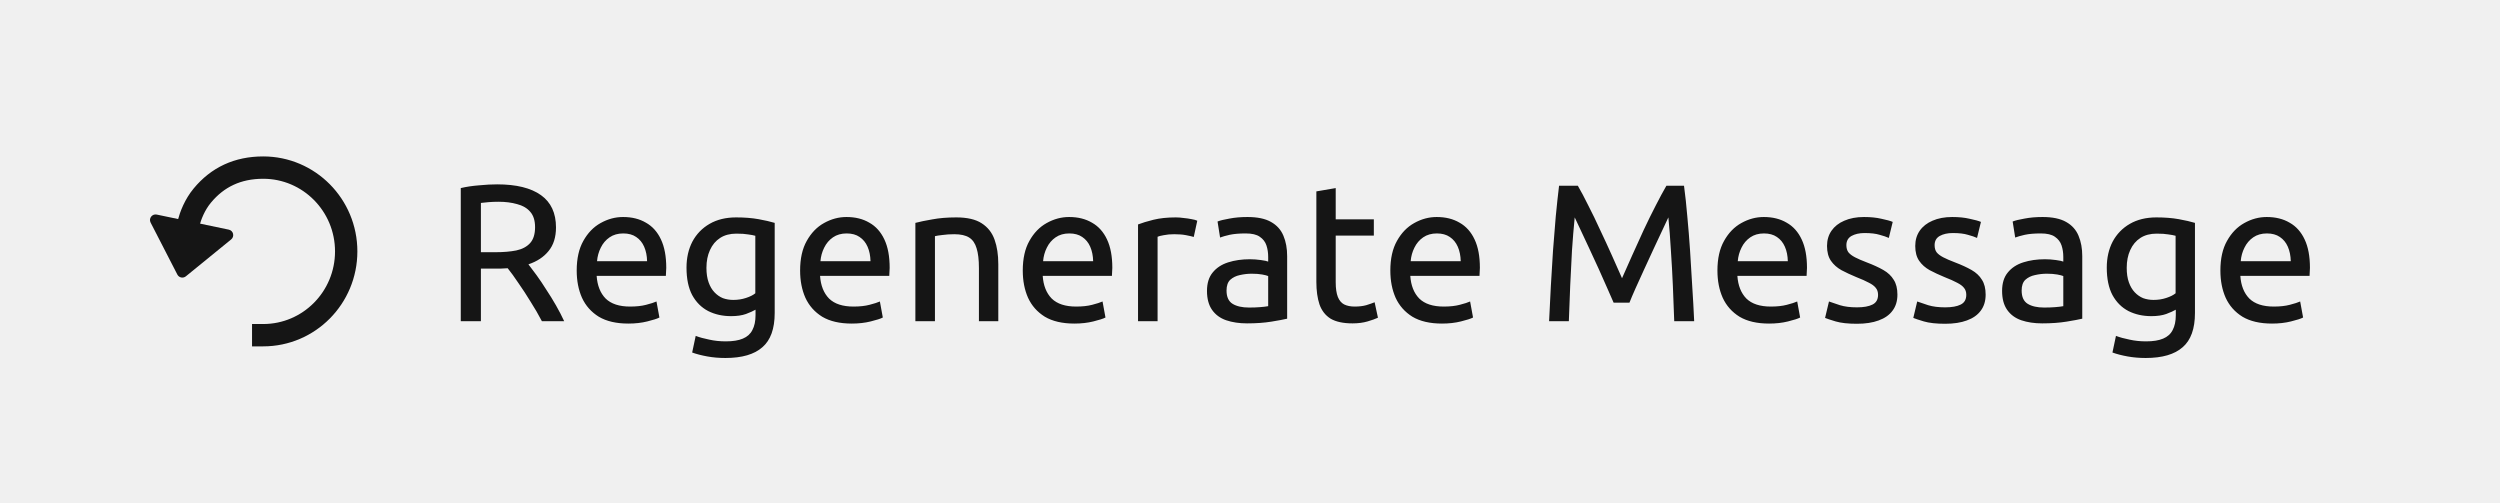
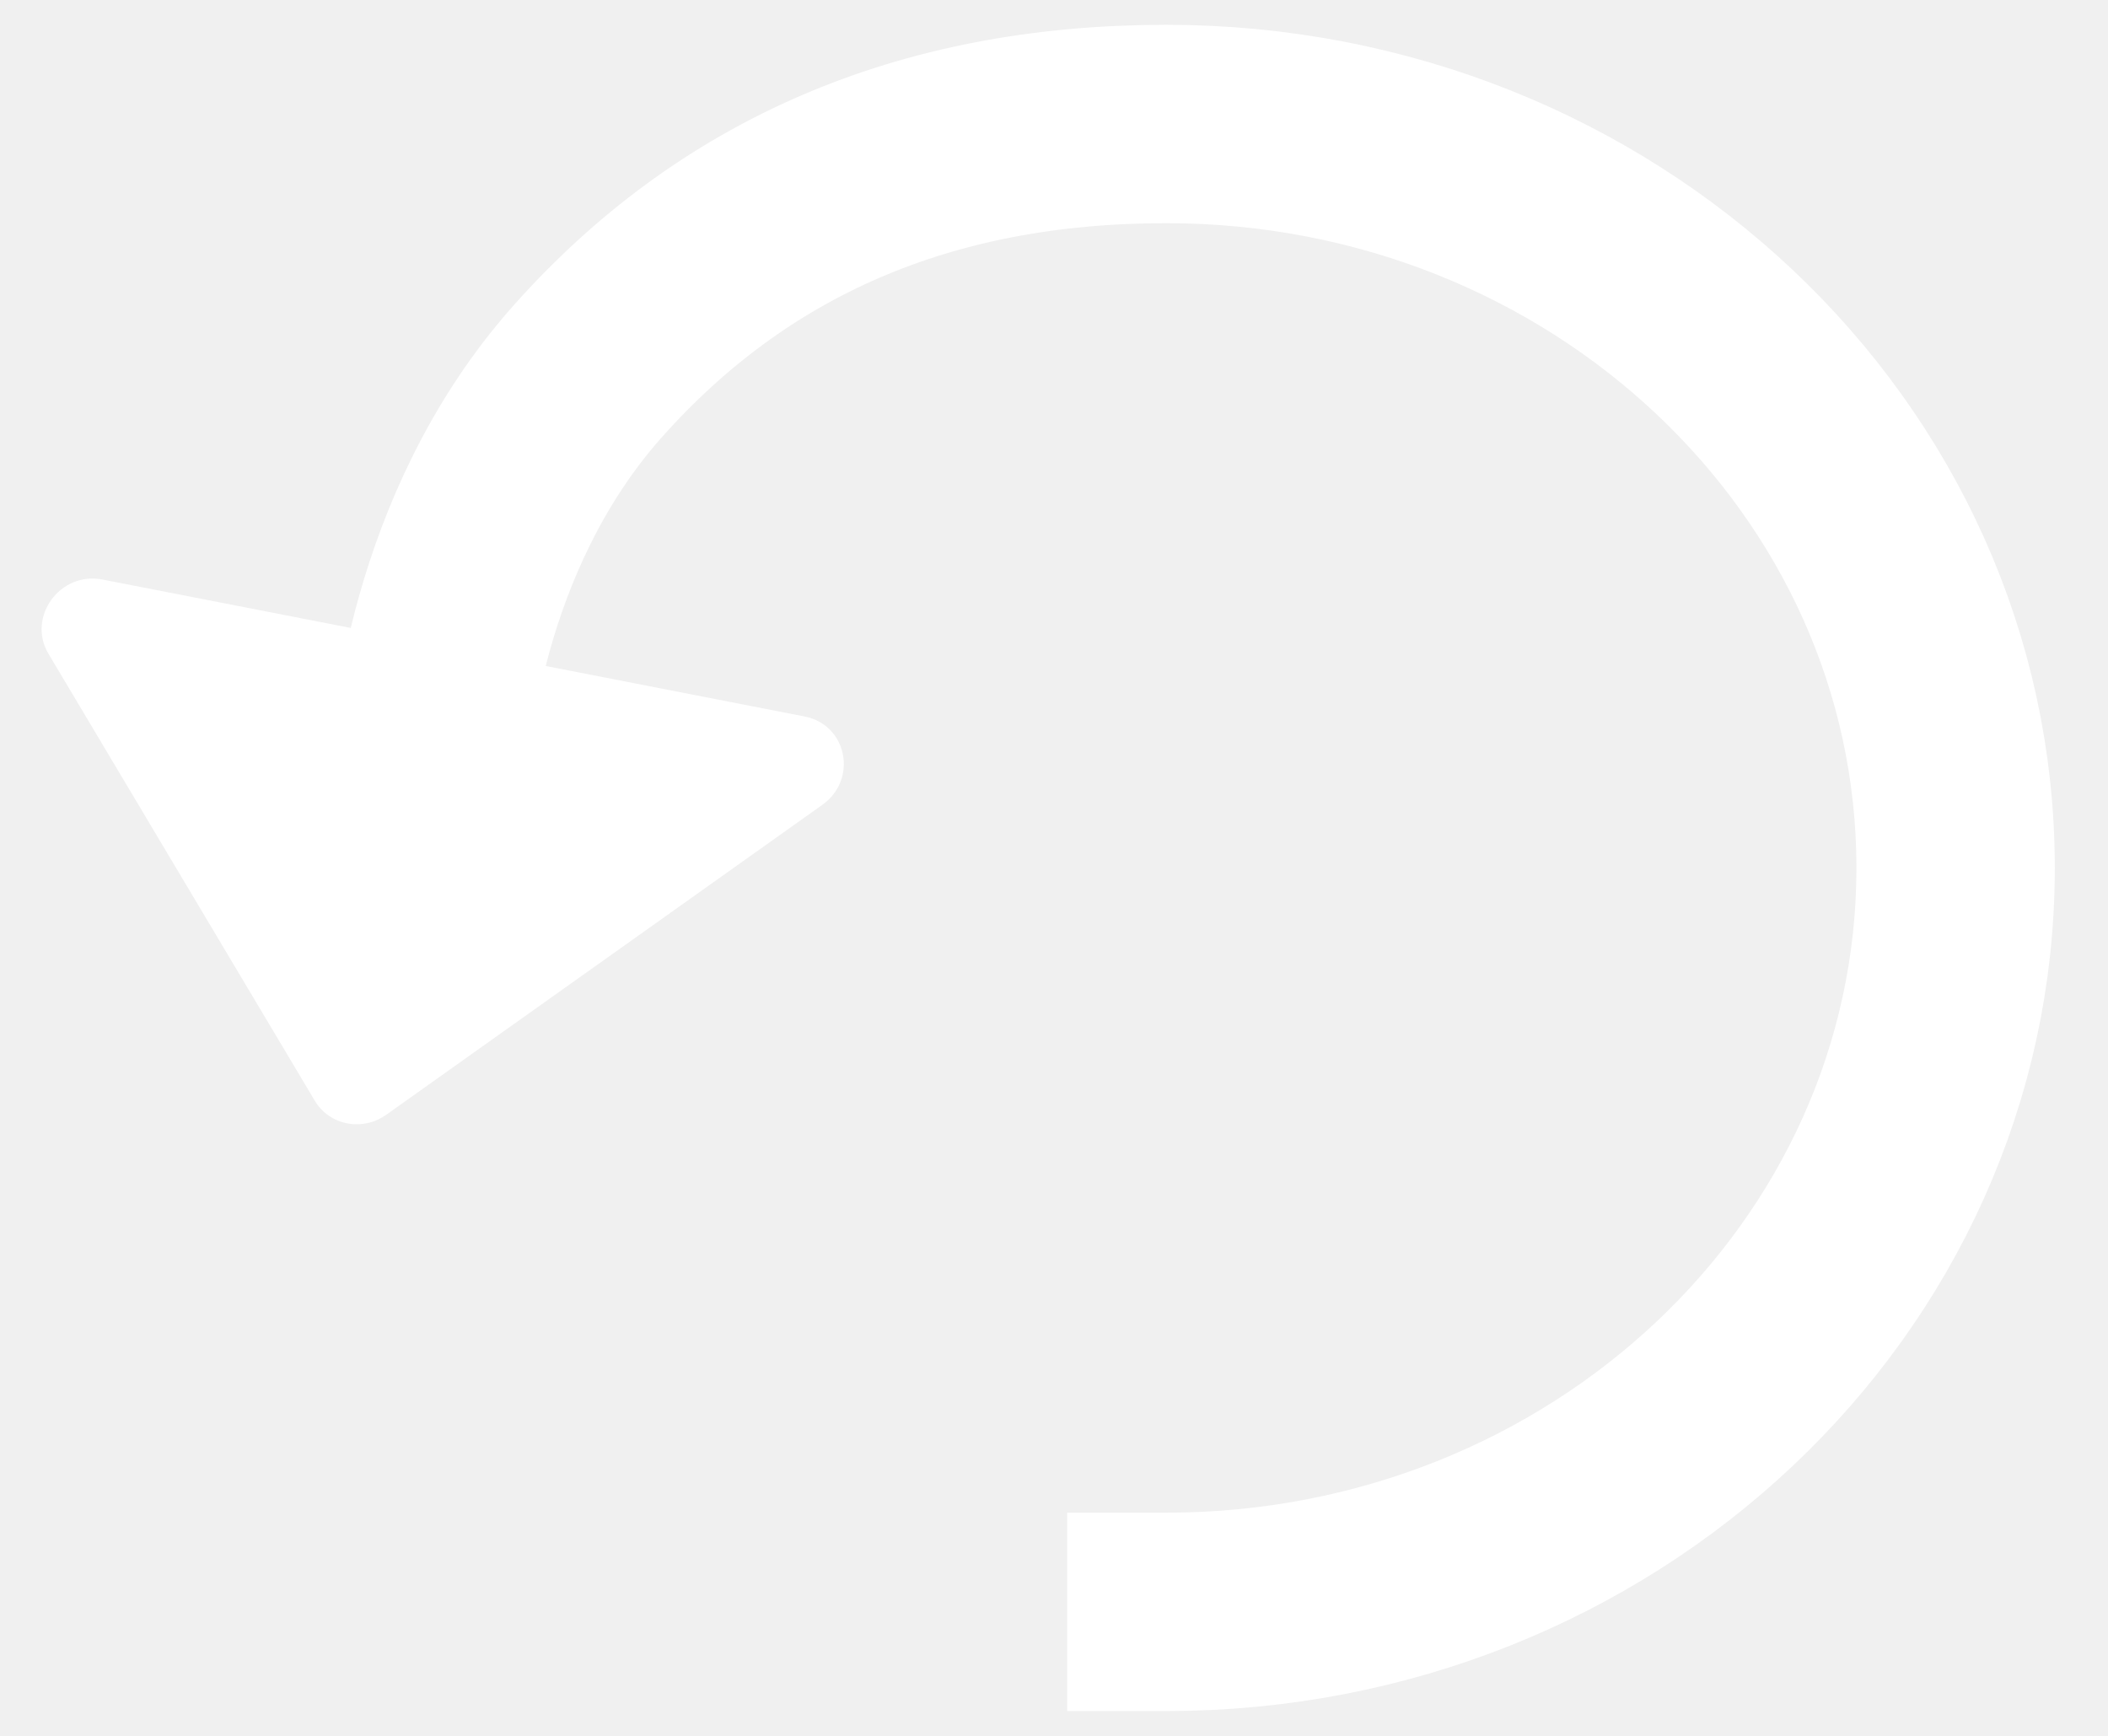
- <svg xmlns="http://www.w3.org/2000/svg" width="179" height="36" viewBox="0 0 179 36" fill="none">
-   <path d="M18.846 24C22.128 24 24.788 21.314 24.788 18C24.788 14.686 22.128 12 18.846 12C17.015 12 15.577 12.685 14.487 14C13.398 15.315 13.312 17.044 13.312 17.044" stroke="#151515" stroke-width="1.6" stroke-linecap="square" />
-   <path d="M13.306 19.786C13.109 19.946 12.814 19.884 12.698 19.658L10.784 15.937C10.63 15.638 10.893 15.294 11.222 15.363L16.38 16.442C16.71 16.51 16.812 16.931 16.551 17.143L13.306 19.786Z" fill="#151515" />
-   <path d="M32.991 23V13.466C33.383 13.373 33.817 13.307 34.293 13.27C34.769 13.223 35.203 13.2 35.595 13.2C36.967 13.2 38.012 13.457 38.731 13.97C39.45 14.483 39.809 15.253 39.809 16.28C39.809 16.98 39.632 17.545 39.277 17.974C38.932 18.403 38.451 18.721 37.835 18.926C38.003 19.141 38.199 19.402 38.423 19.71C38.647 20.018 38.876 20.359 39.109 20.732C39.352 21.096 39.585 21.474 39.809 21.866C40.033 22.258 40.229 22.636 40.397 23H38.801C38.558 22.533 38.288 22.067 37.989 21.6C37.7 21.124 37.41 20.681 37.121 20.27C36.841 19.85 36.584 19.495 36.351 19.206C36.258 19.206 36.164 19.211 36.071 19.22C35.987 19.229 35.898 19.234 35.805 19.234H34.433V23H32.991ZM34.433 18.058H35.469C36.048 18.058 36.547 18.016 36.967 17.932C37.396 17.839 37.728 17.661 37.961 17.4C38.194 17.139 38.311 16.761 38.311 16.266C38.311 15.79 38.194 15.421 37.961 15.16C37.737 14.899 37.424 14.717 37.023 14.614C36.631 14.502 36.192 14.446 35.707 14.446C35.436 14.446 35.194 14.455 34.979 14.474C34.764 14.493 34.582 14.511 34.433 14.53V18.058ZM44.988 23.168C44.13 23.168 43.425 23.005 42.874 22.678C42.333 22.342 41.931 21.889 41.67 21.32C41.418 20.751 41.292 20.102 41.292 19.374C41.292 18.515 41.451 17.806 41.768 17.246C42.086 16.677 42.496 16.252 43 15.972C43.514 15.683 44.05 15.538 44.61 15.538C45.245 15.538 45.791 15.673 46.248 15.944C46.715 16.205 47.074 16.607 47.326 17.148C47.578 17.68 47.704 18.357 47.704 19.178C47.704 19.262 47.7 19.355 47.69 19.458C47.69 19.561 47.685 19.659 47.676 19.752H42.72C42.767 20.443 42.981 20.984 43.364 21.376C43.756 21.759 44.34 21.95 45.114 21.95C45.562 21.95 45.945 21.908 46.262 21.824C46.589 21.74 46.836 21.661 47.004 21.586L47.214 22.734C47.056 22.818 46.766 22.911 46.346 23.014C45.935 23.117 45.483 23.168 44.988 23.168ZM42.748 18.702H46.332C46.323 18.31 46.253 17.965 46.122 17.666C45.992 17.367 45.8 17.134 45.548 16.966C45.306 16.798 44.998 16.714 44.624 16.714C44.242 16.714 43.915 16.807 43.644 16.994C43.373 17.181 43.163 17.428 43.014 17.736C42.865 18.035 42.776 18.357 42.748 18.702ZM51.94 25.632C51.482 25.632 51.048 25.595 50.638 25.52C50.227 25.445 49.867 25.352 49.559 25.24L49.812 24.05C50.082 24.153 50.404 24.241 50.778 24.316C51.151 24.4 51.547 24.442 51.968 24.442C52.471 24.442 52.877 24.377 53.185 24.246C53.503 24.115 53.731 23.91 53.871 23.63C54.021 23.35 54.096 22.995 54.096 22.566V22.174C53.937 22.267 53.708 22.37 53.41 22.482C53.12 22.585 52.766 22.636 52.346 22.636C51.739 22.636 51.193 22.515 50.708 22.272C50.222 22.02 49.84 21.637 49.559 21.124C49.289 20.611 49.154 19.957 49.154 19.164C49.154 18.464 49.294 17.843 49.574 17.302C49.863 16.761 50.273 16.336 50.806 16.028C51.337 15.72 51.972 15.566 52.709 15.566C53.307 15.566 53.839 15.608 54.306 15.692C54.772 15.776 55.16 15.865 55.468 15.958V22.412C55.468 23.541 55.173 24.358 54.586 24.862C54.007 25.375 53.125 25.632 51.94 25.632ZM52.499 21.474C52.826 21.474 53.13 21.427 53.41 21.334C53.699 21.241 53.923 21.129 54.081 20.998V16.882C53.951 16.845 53.778 16.812 53.563 16.784C53.358 16.747 53.078 16.728 52.724 16.728C52.266 16.728 51.879 16.831 51.562 17.036C51.244 17.241 51.002 17.531 50.834 17.904C50.666 18.268 50.581 18.693 50.581 19.178C50.581 19.579 50.633 19.925 50.736 20.214C50.838 20.503 50.978 20.741 51.156 20.928C51.333 21.115 51.533 21.255 51.758 21.348C51.991 21.432 52.238 21.474 52.499 21.474ZM60.984 23.168C60.126 23.168 59.421 23.005 58.87 22.678C58.329 22.342 57.928 21.889 57.666 21.32C57.414 20.751 57.288 20.102 57.288 19.374C57.288 18.515 57.447 17.806 57.764 17.246C58.082 16.677 58.492 16.252 58.996 15.972C59.51 15.683 60.046 15.538 60.606 15.538C61.241 15.538 61.787 15.673 62.244 15.944C62.711 16.205 63.07 16.607 63.322 17.148C63.574 17.68 63.7 18.357 63.7 19.178C63.7 19.262 63.696 19.355 63.686 19.458C63.686 19.561 63.682 19.659 63.672 19.752H58.716C58.763 20.443 58.978 20.984 59.36 21.376C59.752 21.759 60.336 21.95 61.11 21.95C61.558 21.95 61.941 21.908 62.258 21.824C62.585 21.74 62.832 21.661 63 21.586L63.21 22.734C63.052 22.818 62.762 22.911 62.342 23.014C61.932 23.117 61.479 23.168 60.984 23.168ZM58.744 18.702H62.328C62.319 18.31 62.249 17.965 62.118 17.666C61.988 17.367 61.796 17.134 61.544 16.966C61.302 16.798 60.994 16.714 60.62 16.714C60.238 16.714 59.911 16.807 59.64 16.994C59.37 17.181 59.16 17.428 59.01 17.736C58.861 18.035 58.772 18.357 58.744 18.702ZM65.541 23V15.958C65.859 15.874 66.265 15.79 66.76 15.706C67.254 15.613 67.823 15.566 68.468 15.566C69.251 15.566 69.858 15.706 70.287 15.986C70.726 16.266 71.034 16.658 71.212 17.162C71.389 17.657 71.478 18.24 71.478 18.912V23H70.091V19.192C70.091 18.595 70.035 18.123 69.924 17.778C69.821 17.423 69.644 17.167 69.391 17.008C69.139 16.849 68.785 16.77 68.328 16.77C68.019 16.77 67.735 16.789 67.474 16.826C67.222 16.854 67.044 16.882 66.942 16.91V23H65.541ZM76.926 23.168C76.067 23.168 75.362 23.005 74.812 22.678C74.27 22.342 73.869 21.889 73.608 21.32C73.356 20.751 73.23 20.102 73.23 19.374C73.23 18.515 73.388 17.806 73.706 17.246C74.023 16.677 74.434 16.252 74.938 15.972C75.451 15.683 75.988 15.538 76.548 15.538C77.182 15.538 77.728 15.673 78.186 15.944C78.652 16.205 79.012 16.607 79.264 17.148C79.516 17.68 79.642 18.357 79.642 19.178C79.642 19.262 79.637 19.355 79.628 19.458C79.628 19.561 79.623 19.659 79.614 19.752H74.658C74.704 20.443 74.919 20.984 75.302 21.376C75.694 21.759 76.277 21.95 77.052 21.95C77.5 21.95 77.882 21.908 78.2 21.824C78.526 21.74 78.774 21.661 78.942 21.586L79.152 22.734C78.993 22.818 78.704 22.911 78.284 23.014C77.873 23.117 77.42 23.168 76.926 23.168ZM74.686 18.702H78.27C78.26 18.31 78.19 17.965 78.06 17.666C77.929 17.367 77.738 17.134 77.486 16.966C77.243 16.798 76.935 16.714 76.562 16.714C76.179 16.714 75.852 16.807 75.582 16.994C75.311 17.181 75.101 17.428 74.952 17.736C74.802 18.035 74.714 18.357 74.686 18.702ZM81.483 23V16.07C81.772 15.958 82.141 15.846 82.589 15.734C83.046 15.622 83.578 15.566 84.185 15.566C84.362 15.566 84.549 15.58 84.745 15.608C84.95 15.627 85.142 15.655 85.319 15.692C85.496 15.72 85.632 15.757 85.725 15.804L85.473 16.966C85.352 16.929 85.17 16.887 84.927 16.84C84.694 16.793 84.409 16.77 84.073 16.77C83.793 16.77 83.541 16.793 83.317 16.84C83.102 16.877 82.958 16.915 82.883 16.952V23H81.483ZM89.29 23.154C88.73 23.154 88.231 23.079 87.792 22.93C87.363 22.781 87.027 22.533 86.784 22.188C86.542 21.843 86.42 21.39 86.42 20.83C86.42 20.279 86.556 19.841 86.826 19.514C87.097 19.178 87.466 18.935 87.932 18.786C88.399 18.637 88.917 18.562 89.486 18.562C89.748 18.562 90.009 18.581 90.27 18.618C90.541 18.655 90.718 18.693 90.802 18.73V18.394C90.802 18.095 90.76 17.82 90.676 17.568C90.592 17.316 90.434 17.111 90.2 16.952C89.976 16.793 89.64 16.714 89.192 16.714C88.726 16.714 88.343 16.747 88.044 16.812C87.755 16.877 87.526 16.943 87.358 17.008L87.176 15.86C87.363 15.785 87.648 15.715 88.03 15.65C88.413 15.575 88.842 15.538 89.318 15.538C90.028 15.538 90.588 15.655 90.998 15.888C91.418 16.121 91.717 16.453 91.894 16.882C92.072 17.302 92.16 17.787 92.16 18.338V22.818C91.927 22.874 91.554 22.944 91.04 23.028C90.527 23.112 89.944 23.154 89.29 23.154ZM89.43 22.02C89.72 22.02 89.981 22.011 90.214 21.992C90.457 21.973 90.653 21.95 90.802 21.922V19.766C90.718 19.729 90.574 19.691 90.368 19.654C90.163 19.617 89.916 19.598 89.626 19.598C89.337 19.598 89.052 19.631 88.772 19.696C88.502 19.752 88.273 19.864 88.086 20.032C87.909 20.2 87.82 20.457 87.82 20.802C87.82 21.259 87.965 21.577 88.254 21.754C88.544 21.931 88.936 22.02 89.43 22.02ZM96.841 23.154C96.178 23.154 95.656 23.042 95.273 22.818C94.9 22.585 94.634 22.244 94.475 21.796C94.326 21.348 94.251 20.807 94.251 20.172V13.704L95.637 13.466V15.706H98.367V16.868H95.637V20.214C95.637 20.653 95.689 21.003 95.791 21.264C95.894 21.516 96.043 21.693 96.239 21.796C96.445 21.899 96.697 21.95 96.995 21.95C97.312 21.95 97.588 21.917 97.821 21.852C98.064 21.777 98.264 21.707 98.423 21.642L98.661 22.748C98.484 22.832 98.237 22.921 97.919 23.014C97.602 23.107 97.243 23.154 96.841 23.154ZM103.244 23.168C102.385 23.168 101.681 23.005 101.13 22.678C100.589 22.342 100.187 21.889 99.926 21.32C99.674 20.751 99.548 20.102 99.548 19.374C99.548 18.515 99.707 17.806 100.024 17.246C100.341 16.677 100.752 16.252 101.256 15.972C101.769 15.683 102.306 15.538 102.866 15.538C103.501 15.538 104.047 15.673 104.504 15.944C104.971 16.205 105.33 16.607 105.582 17.148C105.834 17.68 105.96 18.357 105.96 19.178C105.96 19.262 105.955 19.355 105.946 19.458C105.946 19.561 105.941 19.659 105.932 19.752H100.976C101.023 20.443 101.237 20.984 101.62 21.376C102.012 21.759 102.595 21.95 103.37 21.95C103.818 21.95 104.201 21.908 104.518 21.824C104.845 21.74 105.092 21.661 105.26 21.586L105.47 22.734C105.311 22.818 105.022 22.911 104.602 23.014C104.191 23.117 103.739 23.168 103.244 23.168ZM101.004 18.702H104.588C104.579 18.31 104.509 17.965 104.378 17.666C104.247 17.367 104.056 17.134 103.804 16.966C103.561 16.798 103.253 16.714 102.88 16.714C102.497 16.714 102.171 16.807 101.9 16.994C101.629 17.181 101.419 17.428 101.27 17.736C101.121 18.035 101.032 18.357 101.004 18.702ZM110.915 23C110.952 22.169 110.994 21.329 111.041 20.48C111.088 19.621 111.139 18.777 111.195 17.946C111.26 17.106 111.326 16.294 111.391 15.51C111.466 14.726 111.545 13.989 111.629 13.298H112.973C113.206 13.699 113.458 14.175 113.729 14.726C114.009 15.267 114.289 15.846 114.569 16.462C114.858 17.069 115.138 17.675 115.409 18.282C115.68 18.879 115.922 19.425 116.137 19.92C116.361 19.425 116.604 18.879 116.865 18.282C117.136 17.675 117.411 17.069 117.691 16.462C117.98 15.846 118.265 15.267 118.545 14.726C118.825 14.175 119.082 13.699 119.315 13.298H120.575C120.668 13.989 120.748 14.726 120.813 15.51C120.888 16.294 120.953 17.106 121.009 17.946C121.065 18.777 121.116 19.621 121.163 20.48C121.219 21.329 121.266 22.169 121.303 23H119.875C119.847 22.151 119.814 21.301 119.777 20.452C119.74 19.603 119.693 18.767 119.637 17.946C119.59 17.115 119.53 16.322 119.455 15.566C119.352 15.79 119.208 16.098 119.021 16.49C118.834 16.882 118.629 17.321 118.405 17.806C118.181 18.282 117.957 18.767 117.733 19.262C117.509 19.757 117.299 20.219 117.103 20.648C116.916 21.068 116.772 21.409 116.669 21.67H115.535C115.423 21.409 115.274 21.068 115.087 20.648C114.9 20.219 114.695 19.757 114.471 19.262C114.247 18.767 114.023 18.282 113.799 17.806C113.575 17.321 113.37 16.882 113.183 16.49C112.996 16.098 112.852 15.79 112.749 15.566C112.674 16.322 112.609 17.115 112.553 17.946C112.506 18.767 112.464 19.603 112.427 20.452C112.39 21.301 112.357 22.151 112.329 23H110.915ZM126.664 23.168C125.805 23.168 125.101 23.005 124.55 22.678C124.009 22.342 123.607 21.889 123.346 21.32C123.094 20.751 122.968 20.102 122.968 19.374C122.968 18.515 123.127 17.806 123.444 17.246C123.761 16.677 124.172 16.252 124.676 15.972C125.189 15.683 125.726 15.538 126.286 15.538C126.921 15.538 127.467 15.673 127.924 15.944C128.391 16.205 128.75 16.607 129.002 17.148C129.254 17.68 129.38 18.357 129.38 19.178C129.38 19.262 129.375 19.355 129.366 19.458C129.366 19.561 129.361 19.659 129.352 19.752H124.396C124.443 20.443 124.657 20.984 125.04 21.376C125.432 21.759 126.015 21.95 126.79 21.95C127.238 21.95 127.621 21.908 127.938 21.824C128.265 21.74 128.512 21.661 128.68 21.586L128.89 22.734C128.731 22.818 128.442 22.911 128.022 23.014C127.611 23.117 127.159 23.168 126.664 23.168ZM124.424 18.702H128.008C127.999 18.31 127.929 17.965 127.798 17.666C127.667 17.367 127.476 17.134 127.224 16.966C126.981 16.798 126.673 16.714 126.3 16.714C125.917 16.714 125.591 16.807 125.32 16.994C125.049 17.181 124.839 17.428 124.69 17.736C124.541 18.035 124.452 18.357 124.424 18.702ZM132.957 23.182C132.323 23.182 131.814 23.126 131.431 23.014C131.058 22.902 130.806 22.818 130.675 22.762L130.955 21.586C131.142 21.651 131.403 21.74 131.739 21.852C132.075 21.955 132.481 22.006 132.957 22.006C133.433 22.006 133.802 21.941 134.063 21.81C134.334 21.679 134.469 21.446 134.469 21.11C134.469 20.905 134.413 20.737 134.301 20.606C134.199 20.475 134.035 20.354 133.811 20.242C133.587 20.121 133.284 19.985 132.901 19.836C132.519 19.677 132.169 19.514 131.851 19.346C131.534 19.169 131.282 18.945 131.095 18.674C130.909 18.403 130.815 18.049 130.815 17.61C130.815 17.19 130.923 16.826 131.137 16.518C131.352 16.21 131.655 15.972 132.047 15.804C132.449 15.627 132.92 15.538 133.461 15.538C133.937 15.538 134.353 15.58 134.707 15.664C135.071 15.739 135.342 15.813 135.519 15.888L135.239 17.036C135.081 16.961 134.861 16.887 134.581 16.812C134.311 16.728 133.951 16.686 133.503 16.686C133.13 16.686 132.817 16.756 132.565 16.896C132.323 17.036 132.201 17.255 132.201 17.554C132.201 17.759 132.248 17.927 132.341 18.058C132.444 18.189 132.603 18.31 132.817 18.422C133.032 18.534 133.312 18.655 133.657 18.786C134.124 18.963 134.521 19.145 134.847 19.332C135.174 19.519 135.421 19.752 135.589 20.032C135.767 20.303 135.855 20.657 135.855 21.096C135.855 21.553 135.739 21.936 135.505 22.244C135.281 22.552 134.95 22.785 134.511 22.944C134.082 23.103 133.564 23.182 132.957 23.182ZM139.274 23.182C138.639 23.182 138.13 23.126 137.748 23.014C137.374 22.902 137.122 22.818 136.992 22.762L137.272 21.586C137.458 21.651 137.72 21.74 138.056 21.852C138.392 21.955 138.798 22.006 139.274 22.006C139.75 22.006 140.118 21.941 140.38 21.81C140.65 21.679 140.786 21.446 140.786 21.11C140.786 20.905 140.73 20.737 140.618 20.606C140.515 20.475 140.352 20.354 140.128 20.242C139.904 20.121 139.6 19.985 139.218 19.836C138.835 19.677 138.485 19.514 138.168 19.346C137.85 19.169 137.598 18.945 137.412 18.674C137.225 18.403 137.132 18.049 137.132 17.61C137.132 17.19 137.239 16.826 137.454 16.518C137.668 16.21 137.972 15.972 138.364 15.804C138.765 15.627 139.236 15.538 139.778 15.538C140.254 15.538 140.669 15.58 141.024 15.664C141.388 15.739 141.658 15.813 141.836 15.888L141.556 17.036C141.397 16.961 141.178 16.887 140.898 16.812C140.627 16.728 140.268 16.686 139.82 16.686C139.446 16.686 139.134 16.756 138.882 16.896C138.639 17.036 138.518 17.255 138.518 17.554C138.518 17.759 138.564 17.927 138.658 18.058C138.76 18.189 138.919 18.31 139.134 18.422C139.348 18.534 139.628 18.655 139.974 18.786C140.44 18.963 140.837 19.145 141.164 19.332C141.49 19.519 141.738 19.752 141.906 20.032C142.083 20.303 142.172 20.657 142.172 21.096C142.172 21.553 142.055 21.936 141.822 22.244C141.598 22.552 141.266 22.785 140.828 22.944C140.398 23.103 139.88 23.182 139.274 23.182ZM146.22 23.154C145.66 23.154 145.161 23.079 144.722 22.93C144.293 22.781 143.957 22.533 143.714 22.188C143.471 21.843 143.35 21.39 143.35 20.83C143.35 20.279 143.485 19.841 143.756 19.514C144.027 19.178 144.395 18.935 144.862 18.786C145.329 18.637 145.847 18.562 146.416 18.562C146.677 18.562 146.939 18.581 147.2 18.618C147.471 18.655 147.648 18.693 147.732 18.73V18.394C147.732 18.095 147.69 17.82 147.606 17.568C147.522 17.316 147.363 17.111 147.13 16.952C146.906 16.793 146.57 16.714 146.122 16.714C145.655 16.714 145.273 16.747 144.974 16.812C144.685 16.877 144.456 16.943 144.288 17.008L144.106 15.86C144.293 15.785 144.577 15.715 144.96 15.65C145.343 15.575 145.772 15.538 146.248 15.538C146.957 15.538 147.517 15.655 147.928 15.888C148.348 16.121 148.647 16.453 148.824 16.882C149.001 17.302 149.09 17.787 149.09 18.338V22.818C148.857 22.874 148.483 22.944 147.97 23.028C147.457 23.112 146.873 23.154 146.22 23.154ZM146.36 22.02C146.649 22.02 146.911 22.011 147.144 21.992C147.387 21.973 147.583 21.95 147.732 21.922V19.766C147.648 19.729 147.503 19.691 147.298 19.654C147.093 19.617 146.845 19.598 146.556 19.598C146.267 19.598 145.982 19.631 145.702 19.696C145.431 19.752 145.203 19.864 145.016 20.032C144.839 20.2 144.75 20.457 144.75 20.802C144.75 21.259 144.895 21.577 145.184 21.754C145.473 21.931 145.865 22.02 146.36 22.02ZM153.631 25.632C153.174 25.632 152.74 25.595 152.329 25.52C151.918 25.445 151.559 25.352 151.251 25.24L151.503 24.05C151.774 24.153 152.096 24.241 152.469 24.316C152.842 24.4 153.239 24.442 153.659 24.442C154.163 24.442 154.569 24.377 154.877 24.246C155.194 24.115 155.423 23.91 155.563 23.63C155.712 23.35 155.787 22.995 155.787 22.566V22.174C155.628 22.267 155.4 22.37 155.101 22.482C154.812 22.585 154.457 22.636 154.037 22.636C153.43 22.636 152.884 22.515 152.399 22.272C151.914 22.02 151.531 21.637 151.251 21.124C150.98 20.611 150.845 19.957 150.845 19.164C150.845 18.464 150.985 17.843 151.265 17.302C151.554 16.761 151.965 16.336 152.497 16.028C153.029 15.72 153.664 15.566 154.401 15.566C154.998 15.566 155.53 15.608 155.997 15.692C156.464 15.776 156.851 15.865 157.159 15.958V22.412C157.159 23.541 156.865 24.358 156.277 24.862C155.698 25.375 154.816 25.632 153.631 25.632ZM154.191 21.474C154.518 21.474 154.821 21.427 155.101 21.334C155.39 21.241 155.614 21.129 155.773 20.998V16.882C155.642 16.845 155.47 16.812 155.255 16.784C155.05 16.747 154.77 16.728 154.415 16.728C153.958 16.728 153.57 16.831 153.253 17.036C152.936 17.241 152.693 17.531 152.525 17.904C152.357 18.268 152.273 18.693 152.273 19.178C152.273 19.579 152.324 19.925 152.427 20.214C152.53 20.503 152.67 20.741 152.847 20.928C153.024 21.115 153.225 21.255 153.449 21.348C153.682 21.432 153.93 21.474 154.191 21.474ZM162.676 23.168C161.817 23.168 161.112 23.005 160.562 22.678C160.02 22.342 159.619 21.889 159.358 21.32C159.106 20.751 158.98 20.102 158.98 19.374C158.98 18.515 159.138 17.806 159.456 17.246C159.773 16.677 160.184 16.252 160.688 15.972C161.201 15.683 161.738 15.538 162.298 15.538C162.932 15.538 163.478 15.673 163.936 15.944C164.402 16.205 164.762 16.607 165.014 17.148C165.266 17.68 165.392 18.357 165.392 19.178C165.392 19.262 165.387 19.355 165.378 19.458C165.378 19.561 165.373 19.659 165.364 19.752H160.408C160.454 20.443 160.669 20.984 161.052 21.376C161.444 21.759 162.027 21.95 162.802 21.95C163.25 21.95 163.632 21.908 163.95 21.824C164.276 21.74 164.524 21.661 164.692 21.586L164.902 22.734C164.743 22.818 164.454 22.911 164.034 23.014C163.623 23.117 163.17 23.168 162.676 23.168ZM160.436 18.702H164.02C164.01 18.31 163.94 17.965 163.81 17.666C163.679 17.367 163.488 17.134 163.236 16.966C162.993 16.798 162.685 16.714 162.312 16.714C161.929 16.714 161.602 16.807 161.332 16.994C161.061 17.181 160.851 17.428 160.702 17.736C160.552 18.035 160.464 18.357 160.436 18.702Z" fill="#151515" />
+ <svg xmlns="http://www.w3.org/2000/svg" width="17" height="14" viewBox="0 0 17 14" fill="none">
+   <path d="M9.406 13C12.921 13 15.771 10.314 15.771 7C15.771 3.686 12.921 1 9.406 1C7.444 1 5.903 1.685 4.735 3C3.568 4.315 3.477 6.044 3.477 6.044" stroke="white" stroke-width="1.6" stroke-linecap="square" />
+   <path d="M3.116 8.99C2.923 9.128 2.657 9.076 2.539 8.878L0.391 5.273C0.215 4.977 0.484 4.607 0.826 4.674L6.49 5.779C6.832 5.846 6.92 6.286 6.632 6.491L3.116 8.99Z" fill="white" />
</svg>
